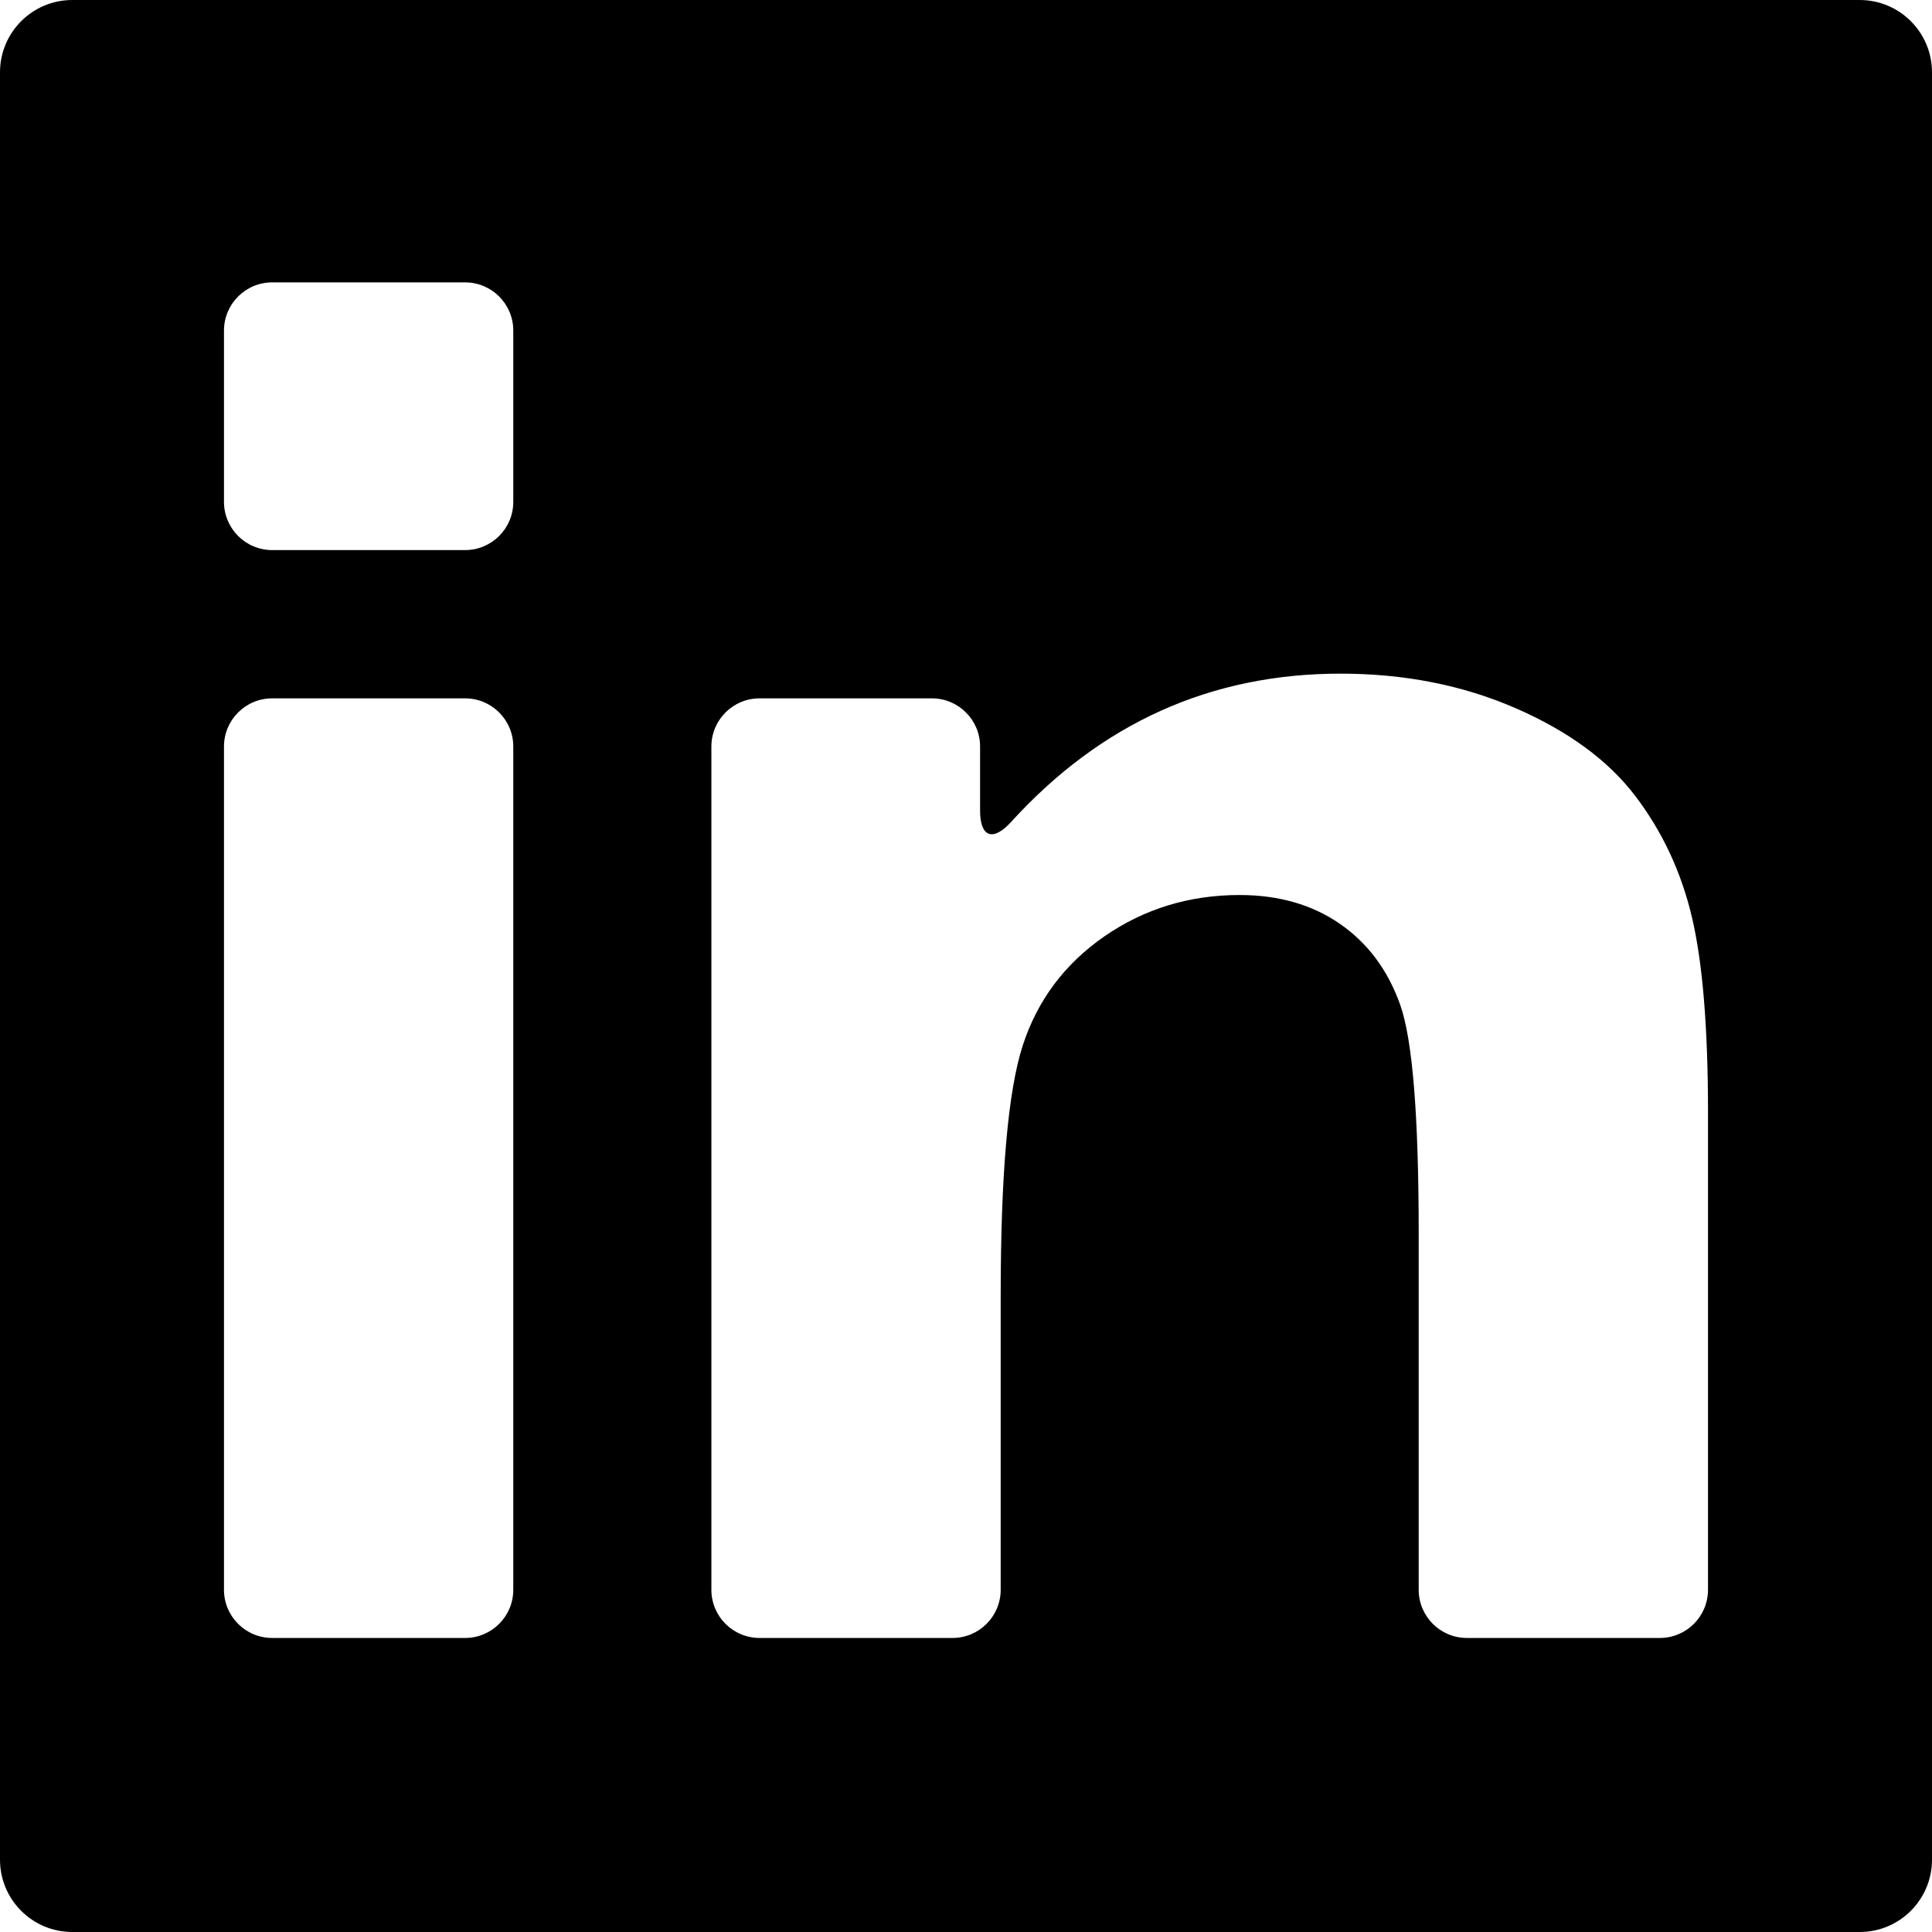
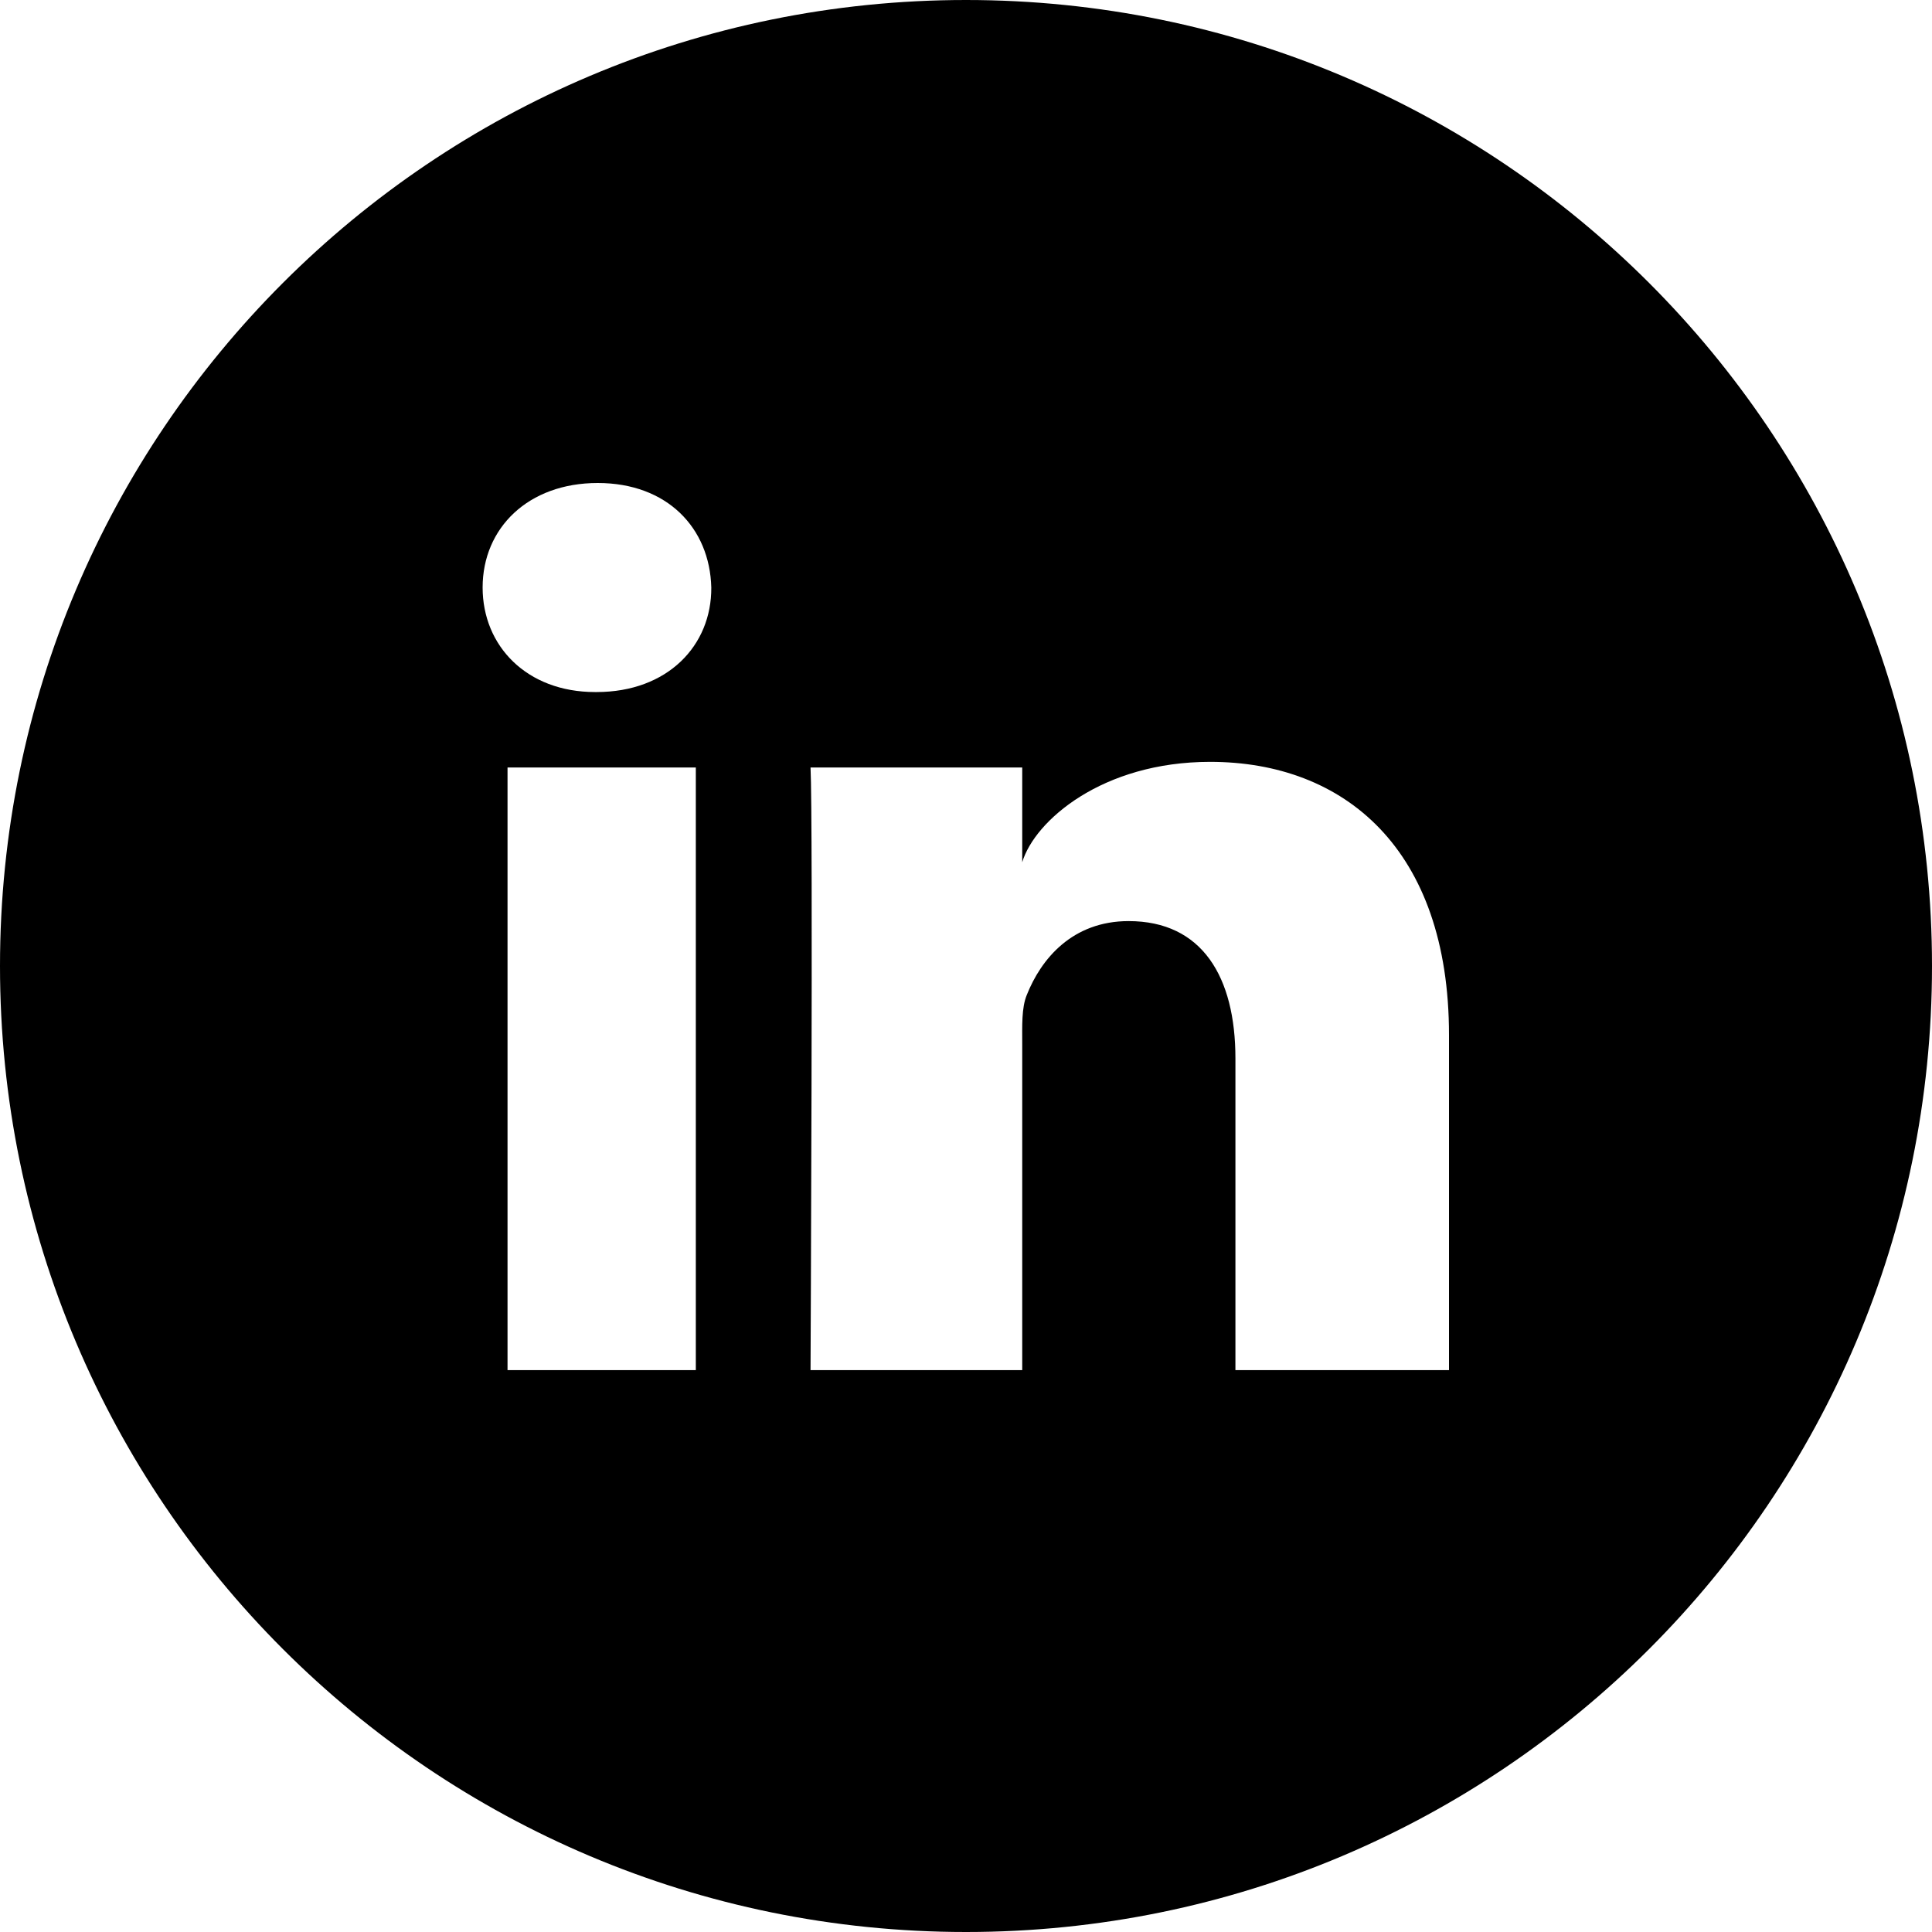
- <svg xmlns="http://www.w3.org/2000/svg" fill="#000000" version="1.1" id="Capa_1" width="800px" height="800px" viewBox="0 0 490.732 490.732" xml:space="preserve">
-   <g>
-     <g>
-       <path d="M472.366,0.003H18.36C8.219,0.003,0,8.222,0,18.363v454.005c0,10.143,8.219,18.361,18.36,18.361h454.012    c10.142,0,18.36-8.219,18.36-18.361V18.363C490.727,8.222,482.507,0.003,472.366,0.003z M130.375,403.808    c0,6.762-5.478,12.238-12.24,12.238H69.132c-6.756,0-12.24-5.477-12.24-12.238V189.625c0-6.763,5.484-12.24,12.24-12.24h49.003    c6.762,0,12.24,5.477,12.24,12.24V403.808z M130.375,127.482c0,6.763-5.478,12.24-12.24,12.24H69.132    c-6.756,0-12.24-5.478-12.24-12.24V83.969c0-6.763,5.484-12.24,12.24-12.24h49.003c6.762,0,12.24,5.477,12.24,12.24V127.482z     M433.835,403.808c0,6.762-5.483,12.238-12.24,12.238h-49.003c-6.763,0-12.24-5.477-12.24-12.238v-90.436    c0-29.988-1.566-49.383-4.712-58.189c-3.14-8.807-8.237-15.649-15.3-20.526c-7.062-4.884-15.558-7.32-25.496-7.32    c-12.729,0-24.149,3.488-34.26,10.459c-10.11,6.977-17.038,16.211-20.79,27.717c-3.745,11.506-5.618,32.779-5.618,63.807v74.488    c0,6.762-5.483,12.238-12.24,12.238h-49.003c-6.756,0-12.24-5.477-12.24-12.238V189.625c0-6.763,5.483-12.24,12.24-12.24h43.771    c6.763,0,12.24,5.477,12.24,12.24v16.316c0,6.763,3.312,7.852,7.858,2.852c22.864-25.123,50.753-37.687,83.673-37.687    c16.212,0,31.028,2.919,44.455,8.758c13.422,5.838,23.58,13.292,30.466,22.356c6.885,9.063,11.683,19.351,14.382,30.857    c2.699,11.505,4.058,27.98,4.058,49.426V403.808L433.835,403.808z" />
-     </g>
-   </g>
+ <svg xmlns="http://www.w3.org/2000/svg" fill="#000000" height="800px" width="800px" version="1.1" id="Layer_1" viewBox="-143 145 512 512" xml:space="preserve">
+   <path d="M113,145c-141.4,0-256,114.6-256,256s114.6,256,256,256s256-114.6,256-256S254.4,145,113,145z M41.4,508.1H-8.5V348.4h49.9  V508.1z M15.1,328.4h-0.4c-18.1,0-29.8-12.2-29.8-27.7c0-15.8,12.1-27.7,30.5-27.7c18.4,0,29.7,11.9,30.1,27.7  C45.6,316.1,33.9,328.4,15.1,328.4z M241,508.1h-56.6v-82.6c0-21.6-8.8-36.4-28.3-36.4c-14.9,0-23.2,10-27,19.6  c-1.4,3.4-1.2,8.2-1.2,13.1v86.3H71.8c0,0,0.7-146.4,0-159.7h56.1v25.1c3.3-11,21.2-26.6,49.8-26.6c35.5,0,63.3,23,63.3,72.4V508.1z  " />
</svg>
